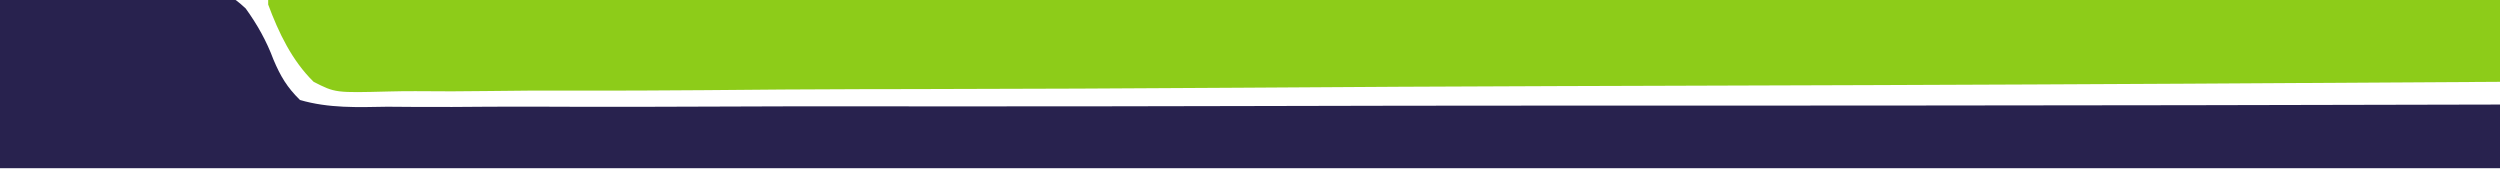
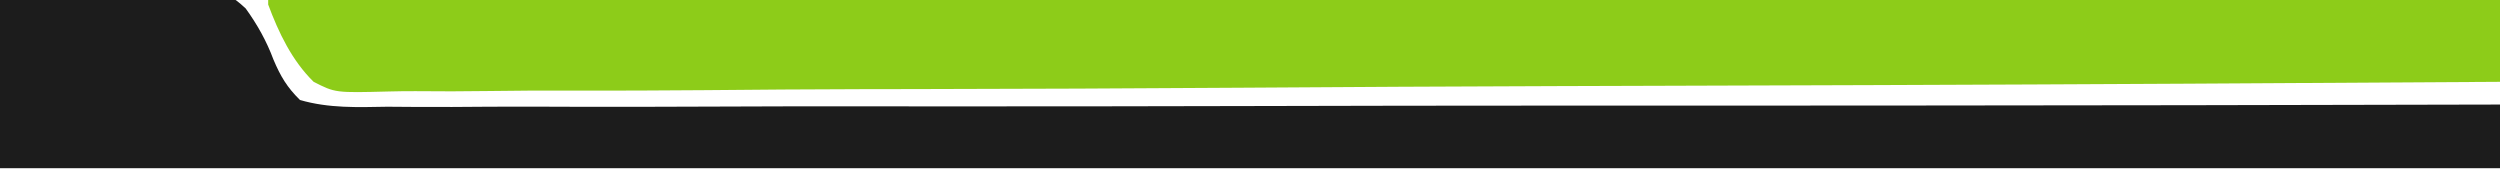
<svg xmlns="http://www.w3.org/2000/svg" version="1.1" width="550" height="37">
-   <path d="M0 0 C7.281 -0.23 14.55 -0.429 21.832 -0.549 C24.307 -0.6 26.781 -0.668 29.255 -0.754 C32.818 -0.876 36.377 -0.932 39.941 -0.977 C41.043 -1.028 42.144 -1.08 43.279 -1.133 C50.748 -1.138 50.748 -1.138 54.057 1.871 C56.623 5.431 58.631 9.011 60.167 13.128 C61.722 16.791 63.148 19.203 66 22 C72.367 23.844 78.633 23.594 85.216 23.481 C87.219 23.49 89.221 23.505 91.224 23.524 C96.727 23.563 102.228 23.526 107.731 23.477 C113.665 23.438 119.599 23.468 125.533 23.489 C136.484 23.518 147.434 23.494 158.384 23.445 C168.496 23.4 178.608 23.382 188.72 23.391 C189.391 23.391 190.061 23.392 190.752 23.392 C194.157 23.395 197.563 23.399 200.968 23.402 C225.084 23.427 249.199 23.396 273.315 23.333 C296.743 23.271 320.17 23.234 343.597 23.232 C344.32 23.232 345.042 23.232 345.786 23.232 C353.039 23.231 360.291 23.231 367.544 23.231 C382.318 23.231 397.093 23.227 411.867 23.222 C412.886 23.222 412.886 23.222 413.926 23.221 C459.284 23.205 504.642 23.108 550 23 C550 27.62 550 32.24 550 37 C368.5 37 187 37 0 37 C0 24.79 0 12.58 0 0 Z " fill="#28224e" transform="translate(0,0)" />
+   <path d="M0 0 C7.281 -0.23 14.55 -0.429 21.832 -0.549 C24.307 -0.6 26.781 -0.668 29.255 -0.754 C32.818 -0.876 36.377 -0.932 39.941 -0.977 C41.043 -1.028 42.144 -1.08 43.279 -1.133 C50.748 -1.138 50.748 -1.138 54.057 1.871 C56.623 5.431 58.631 9.011 60.167 13.128 C61.722 16.791 63.148 19.203 66 22 C72.367 23.844 78.633 23.594 85.216 23.481 C87.219 23.49 89.221 23.505 91.224 23.524 C96.727 23.563 102.228 23.526 107.731 23.477 C113.665 23.438 119.599 23.468 125.533 23.489 C136.484 23.518 147.434 23.494 158.384 23.445 C168.496 23.4 178.608 23.382 188.72 23.391 C189.391 23.391 190.061 23.392 190.752 23.392 C194.157 23.395 197.563 23.399 200.968 23.402 C225.084 23.427 249.199 23.396 273.315 23.333 C296.743 23.271 320.17 23.234 343.597 23.232 C344.32 23.232 345.042 23.232 345.786 23.232 C353.039 23.231 360.291 23.231 367.544 23.231 C382.318 23.231 397.093 23.227 411.867 23.222 C412.886 23.222 412.886 23.222 413.926 23.221 C459.284 23.205 504.642 23.108 550 23 C550 27.62 550 32.24 550 37 C368.5 37 187 37 0 37 C0 24.79 0 12.58 0 0 Z " fill="#1C1C1C" transform="translate(0,0)" />
  <path d="M0 0 C162.03 0 324.06 0 491 0 C491 5.94 491 11.88 491 18 C445.284 18.29 399.569 18.562 353.852 18.72 C353.176 18.722 352.499 18.725 351.802 18.727 C337.095 18.778 322.388 18.825 307.681 18.868 C300.469 18.889 293.256 18.911 286.044 18.934 C285.326 18.936 284.609 18.938 283.869 18.941 C260.609 19.013 237.35 19.141 214.091 19.297 C190.187 19.457 166.283 19.562 142.379 19.597 C139.002 19.601 135.625 19.607 132.248 19.613 C131.584 19.614 130.919 19.615 130.234 19.616 C118.879 19.638 107.525 19.728 96.17 19.835 C86.076 19.924 75.982 19.952 65.887 19.93 C60.06 19.919 54.236 19.935 48.41 20.026 C43.073 20.109 37.742 20.113 32.406 20.055 C30.477 20.048 28.547 20.07 26.619 20.123 C14.769 20.432 14.769 20.432 10 18 C5.25 13.357 2.29 7.173 0 1 C0 0.67 0 0.34 0 0 Z " fill="#8DCC19" transform="translate(59,0)" />
</svg>
